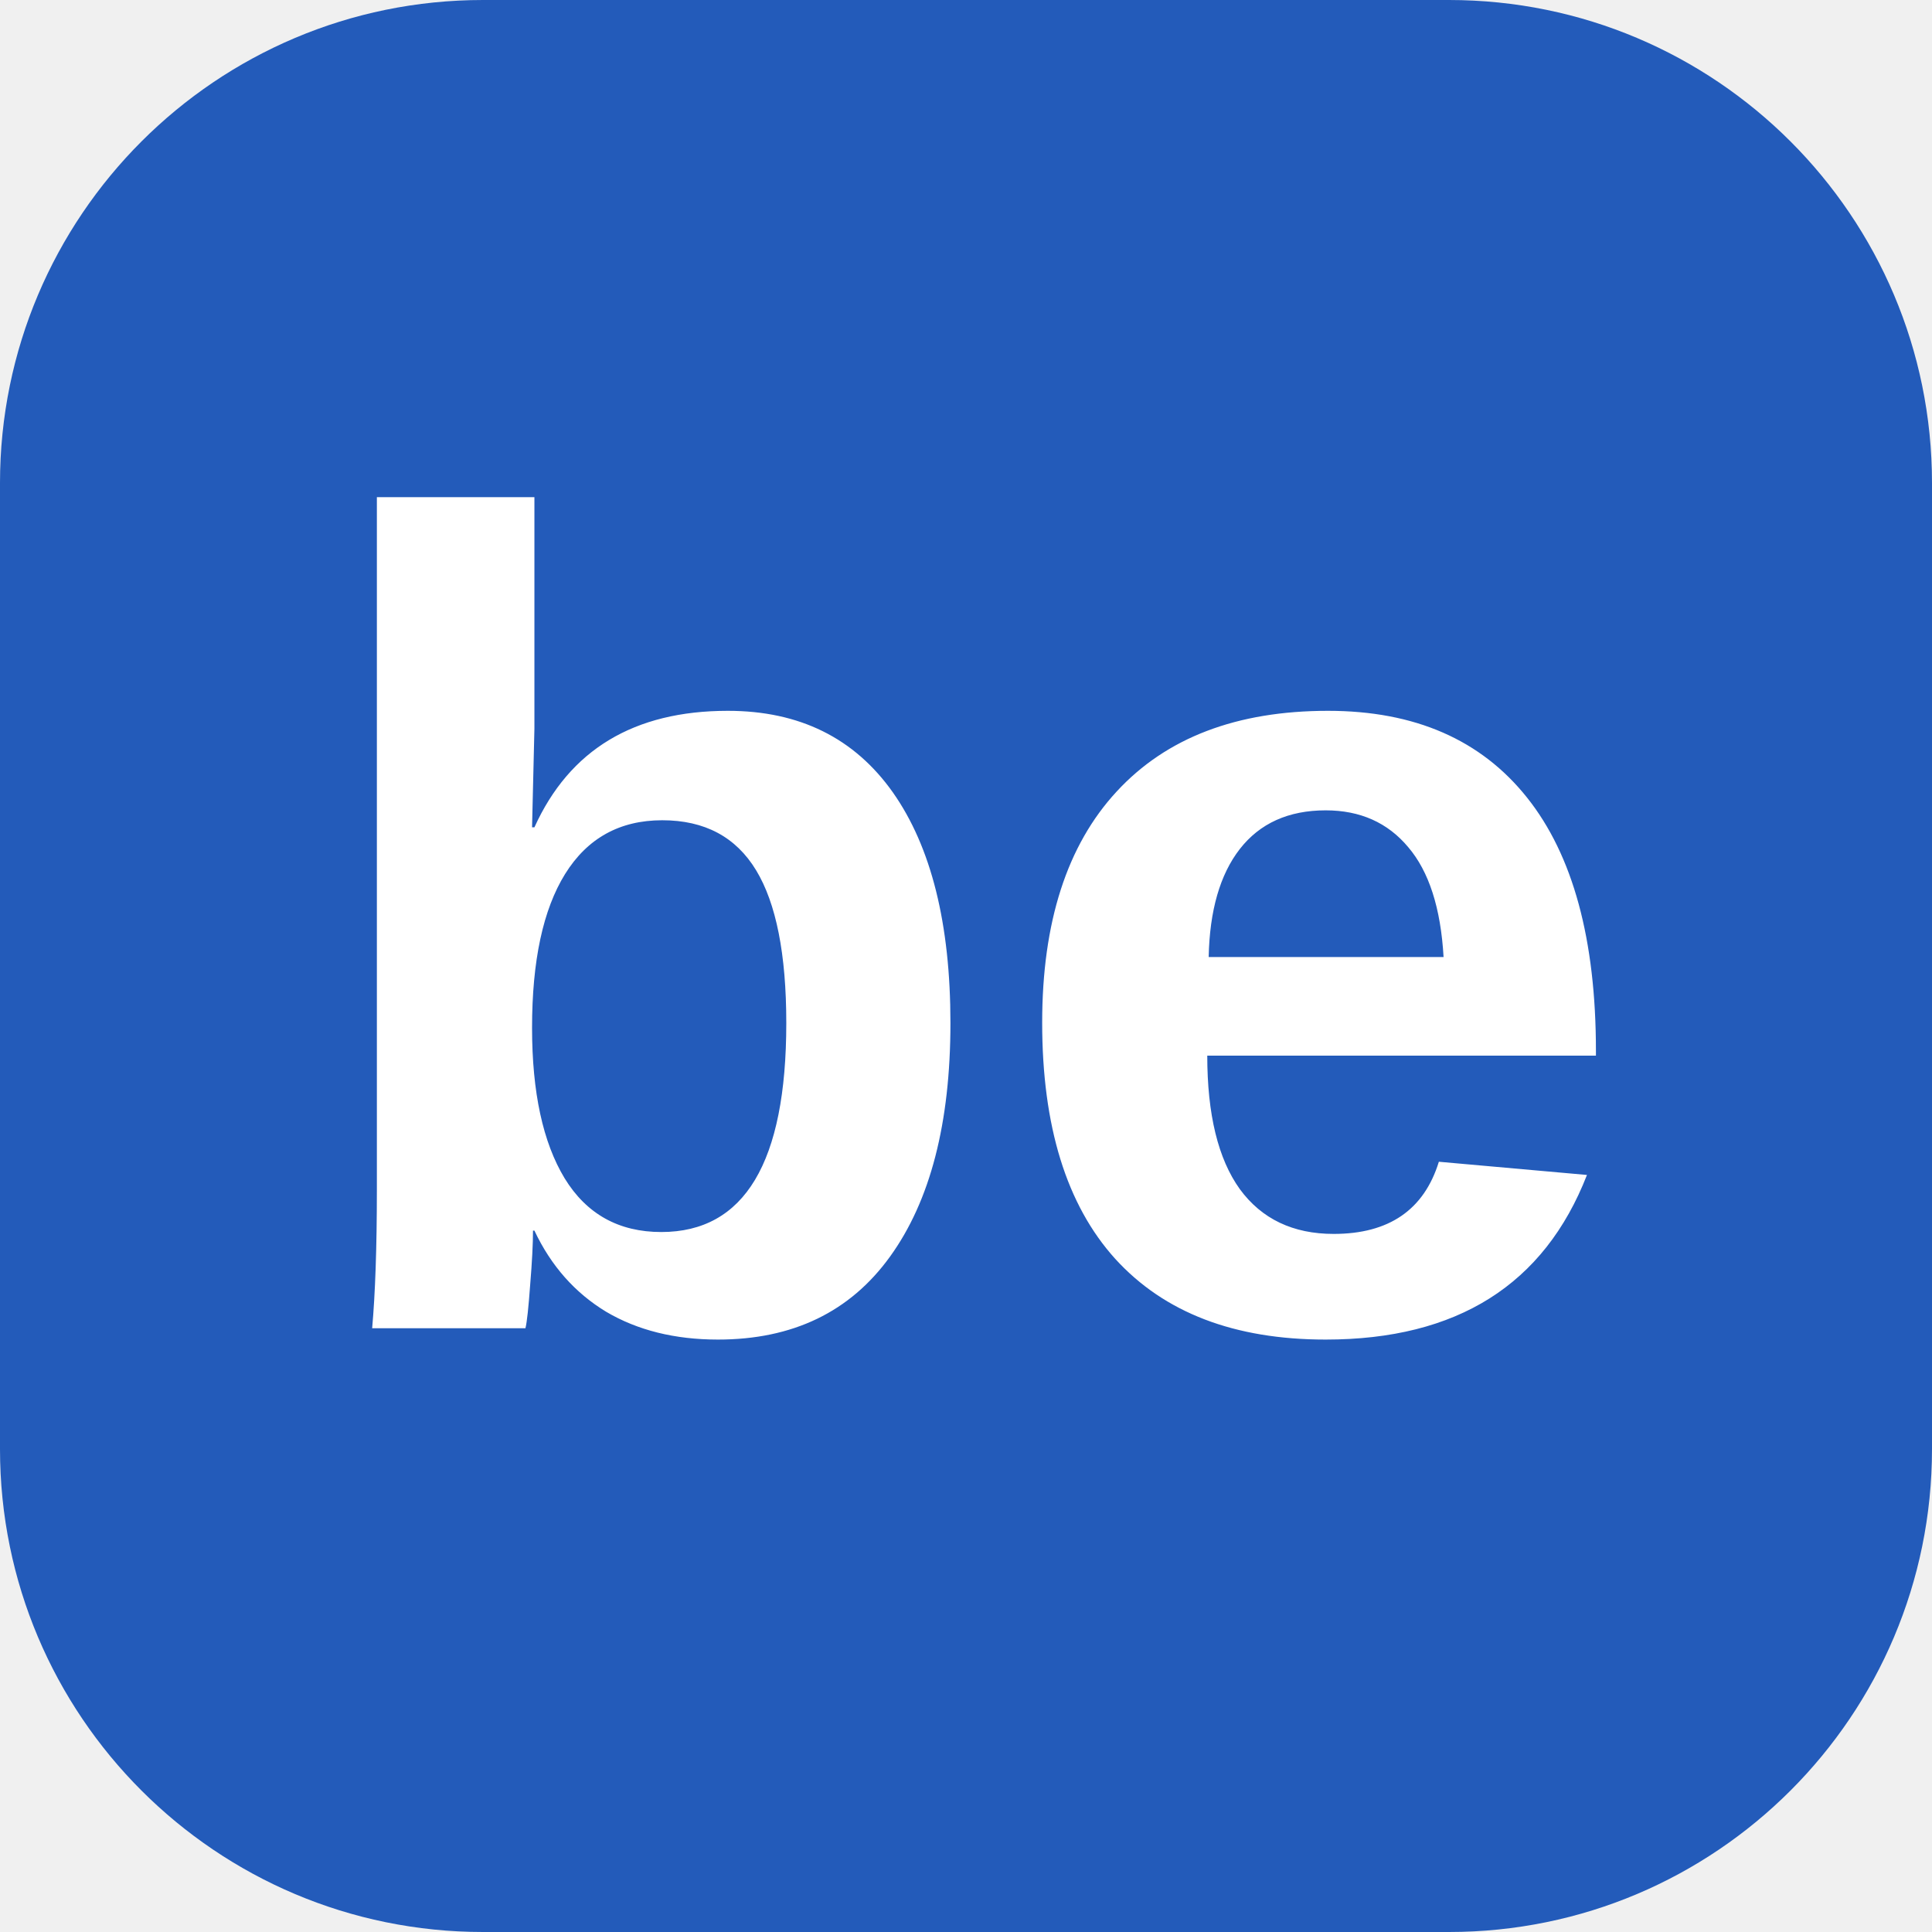
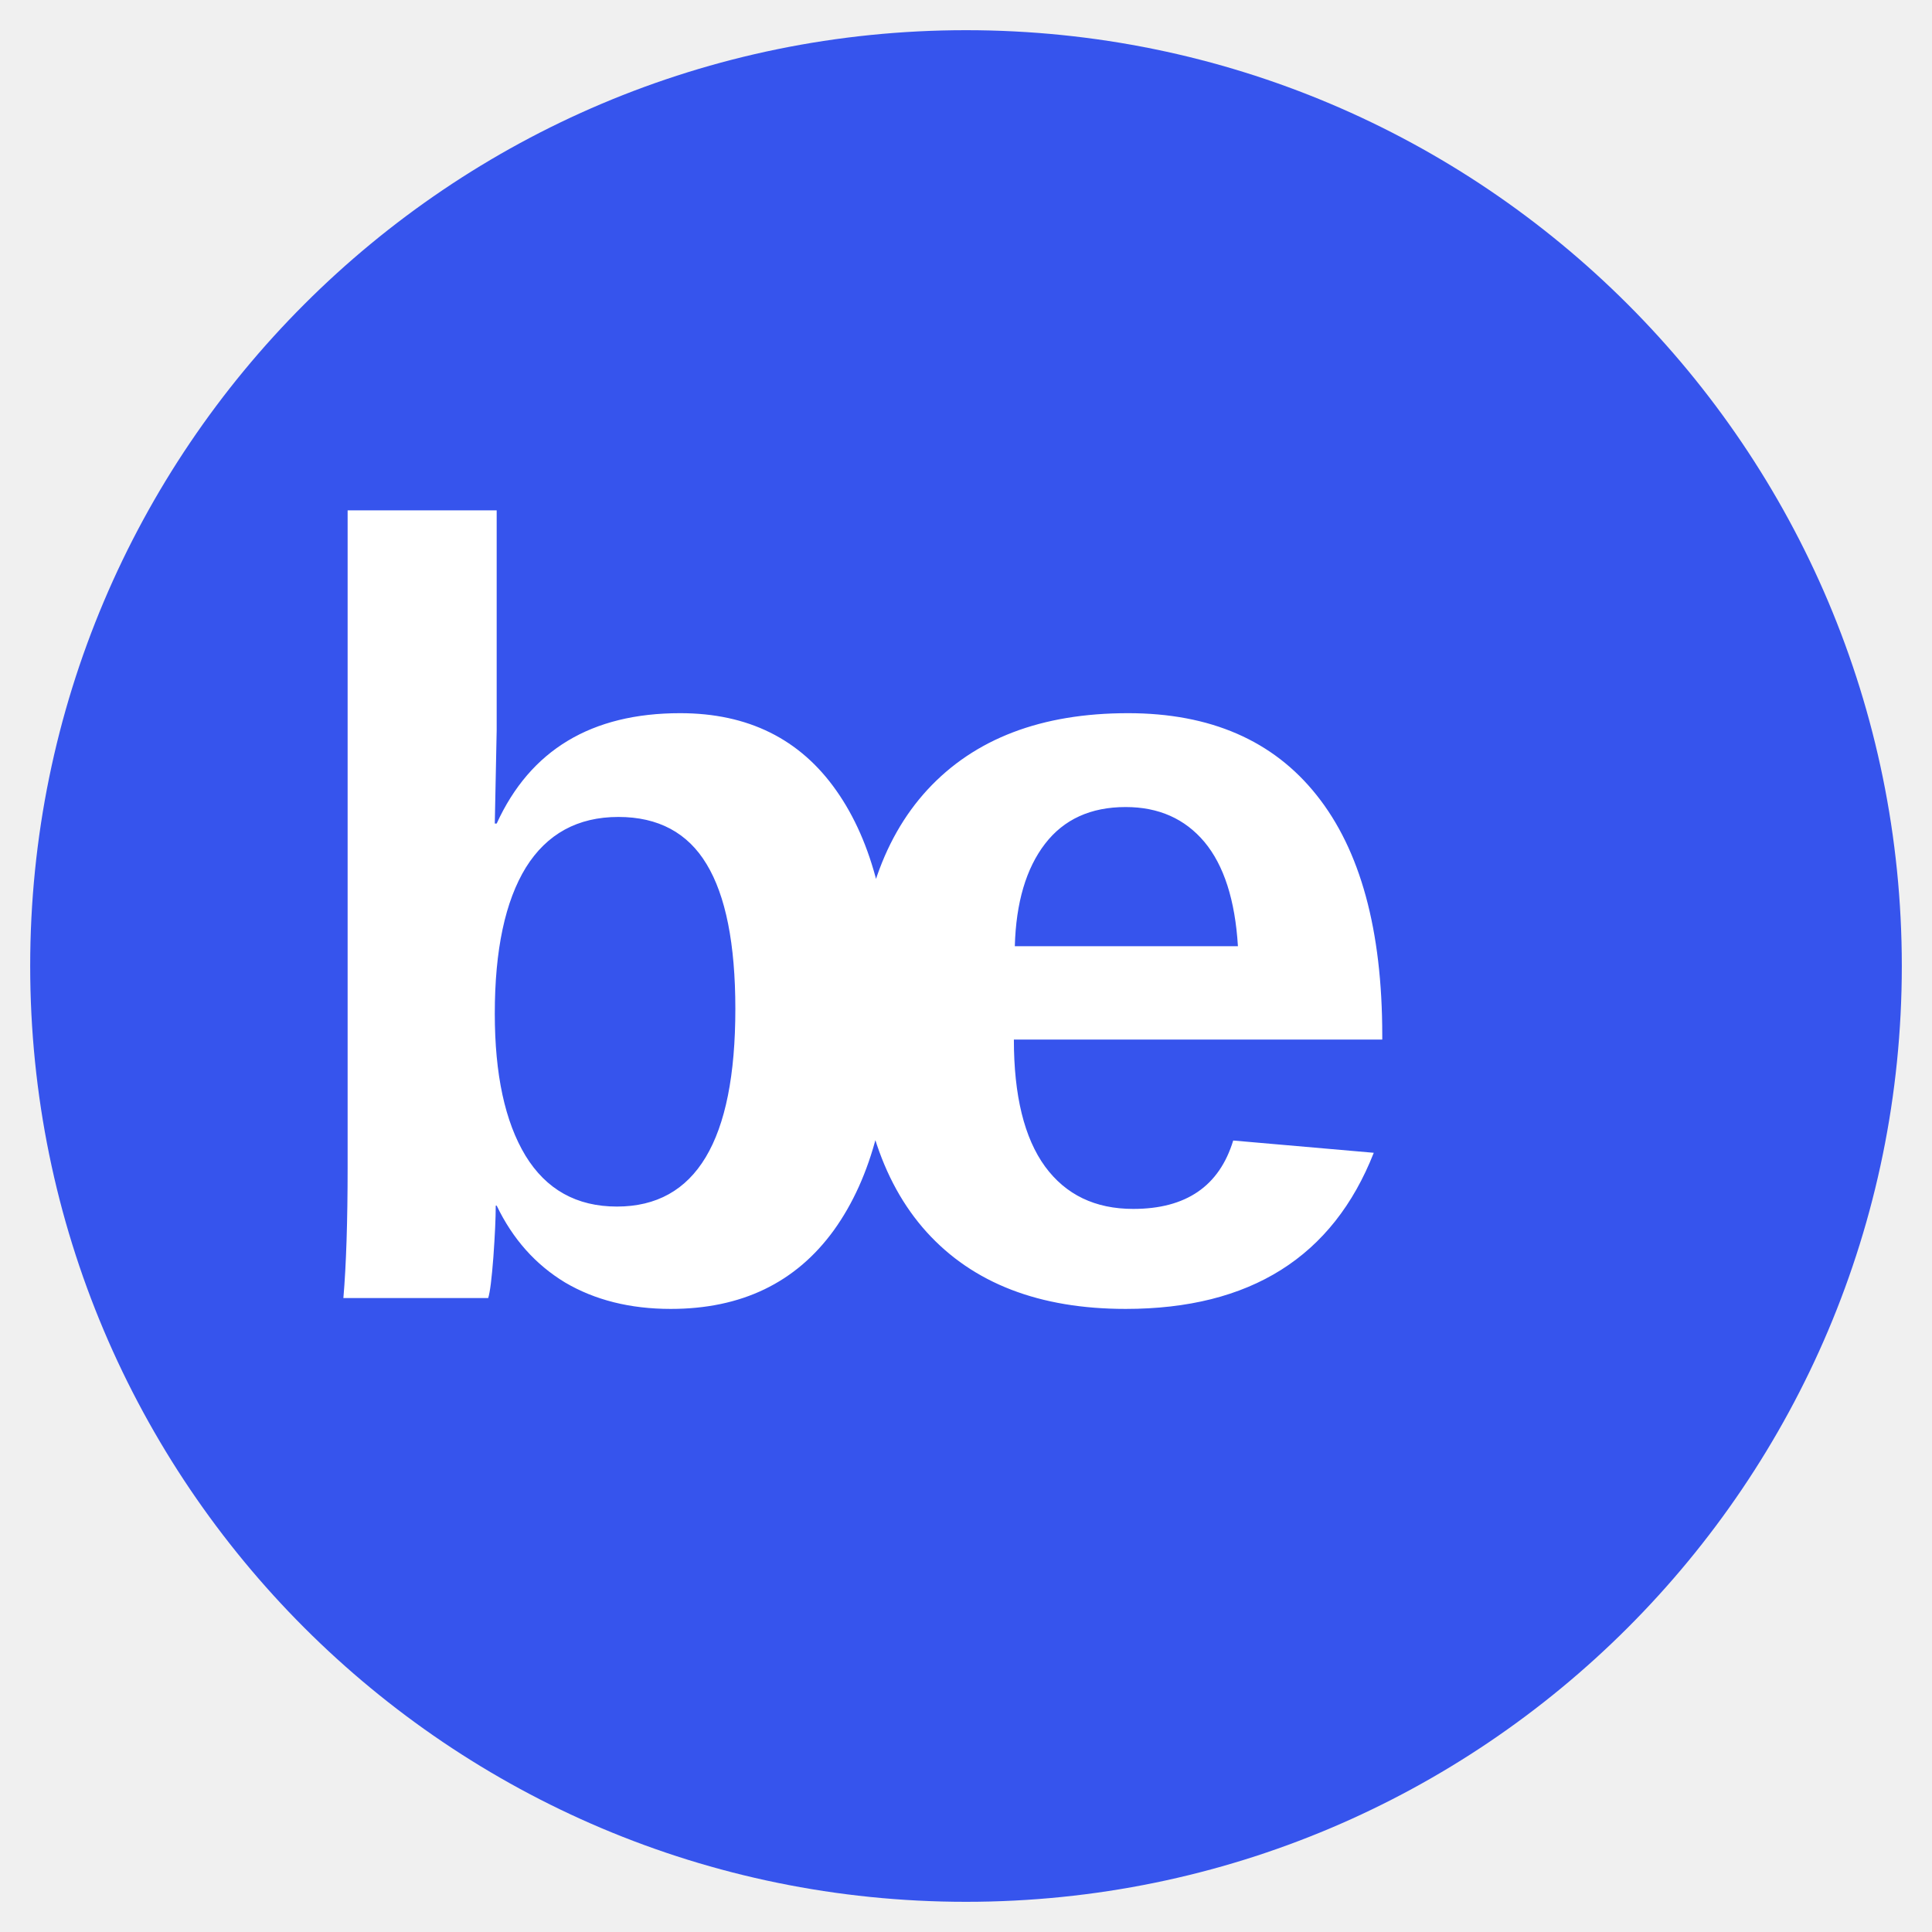
<svg xmlns="http://www.w3.org/2000/svg" viewBox="0 0 64 64">
-   <rect width="64" height="64" rx="16" fill="#235bba" />
-   <text x="32" y="44" text-anchor="middle" font-family="Arial,sans-serif" font-weight="700" font-size="38" fill="white">be</text>
+   <circle cx="32" cy="32" r="31" fill="#3654ed" />
+   <text x="9" y="43" fill="white" font-family="Arial,sans-serif" font-size="36" font-weight="700" letter-spacing="-4">be</text>
</svg>
